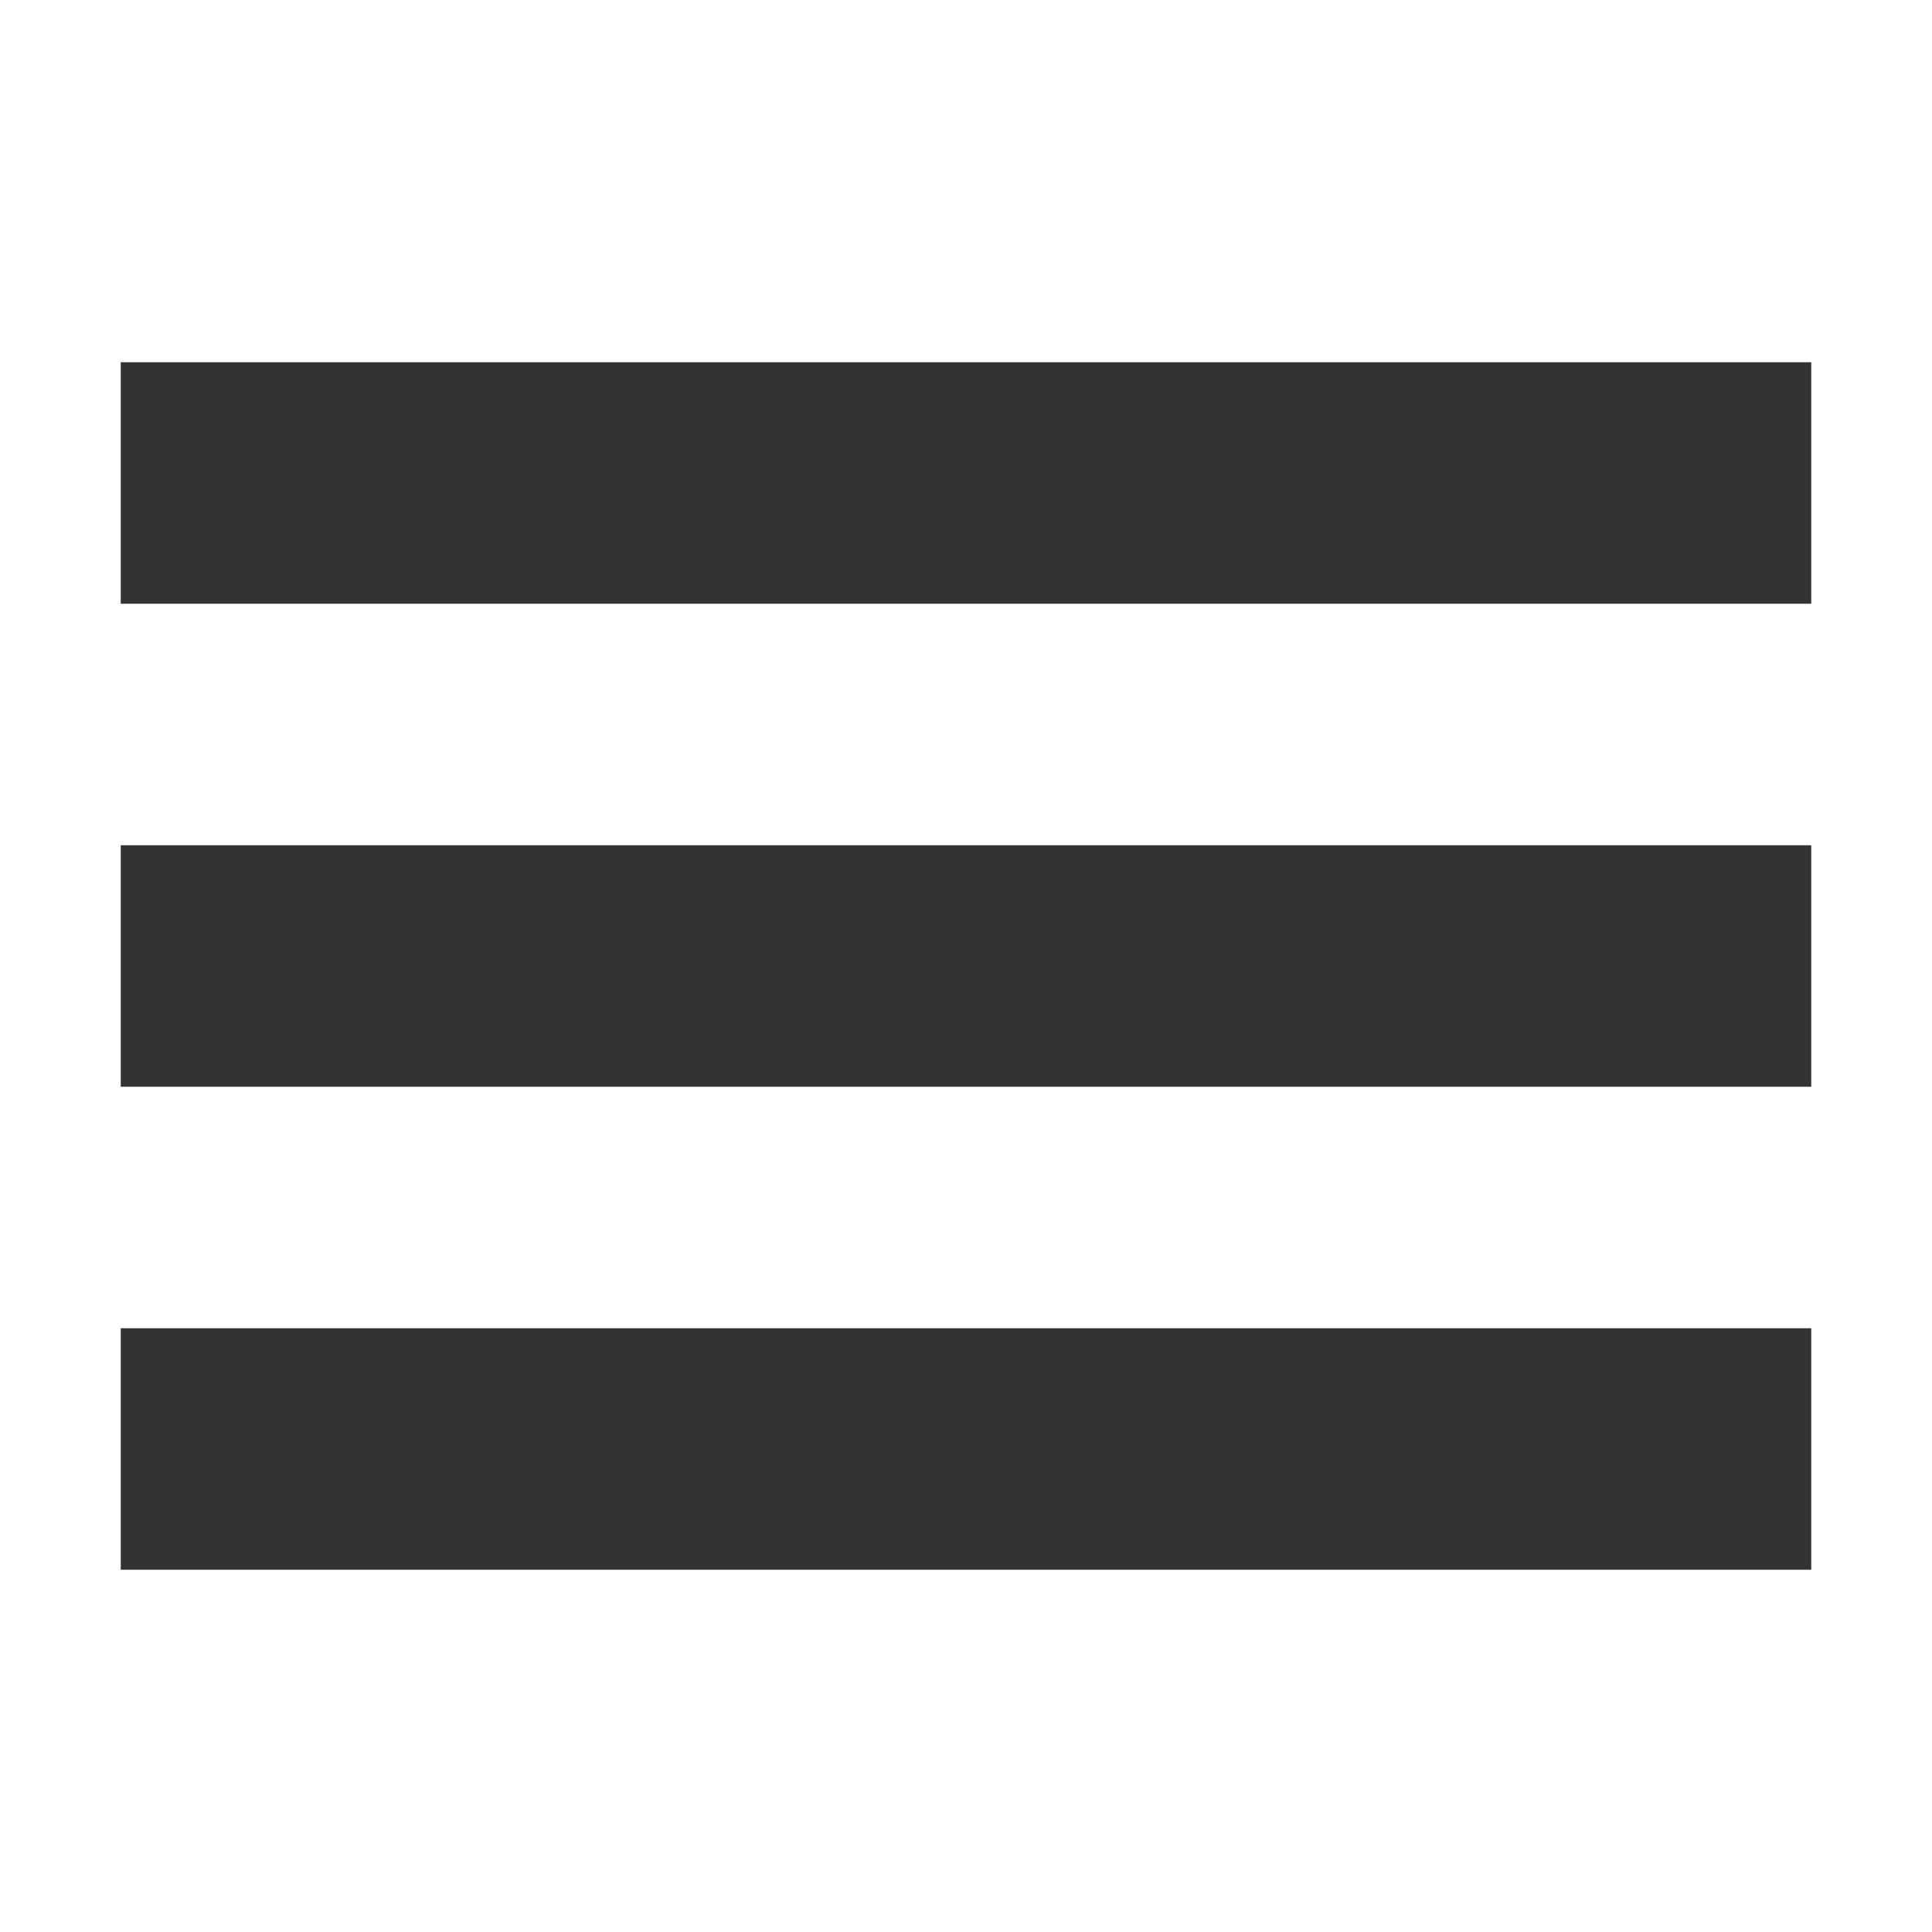
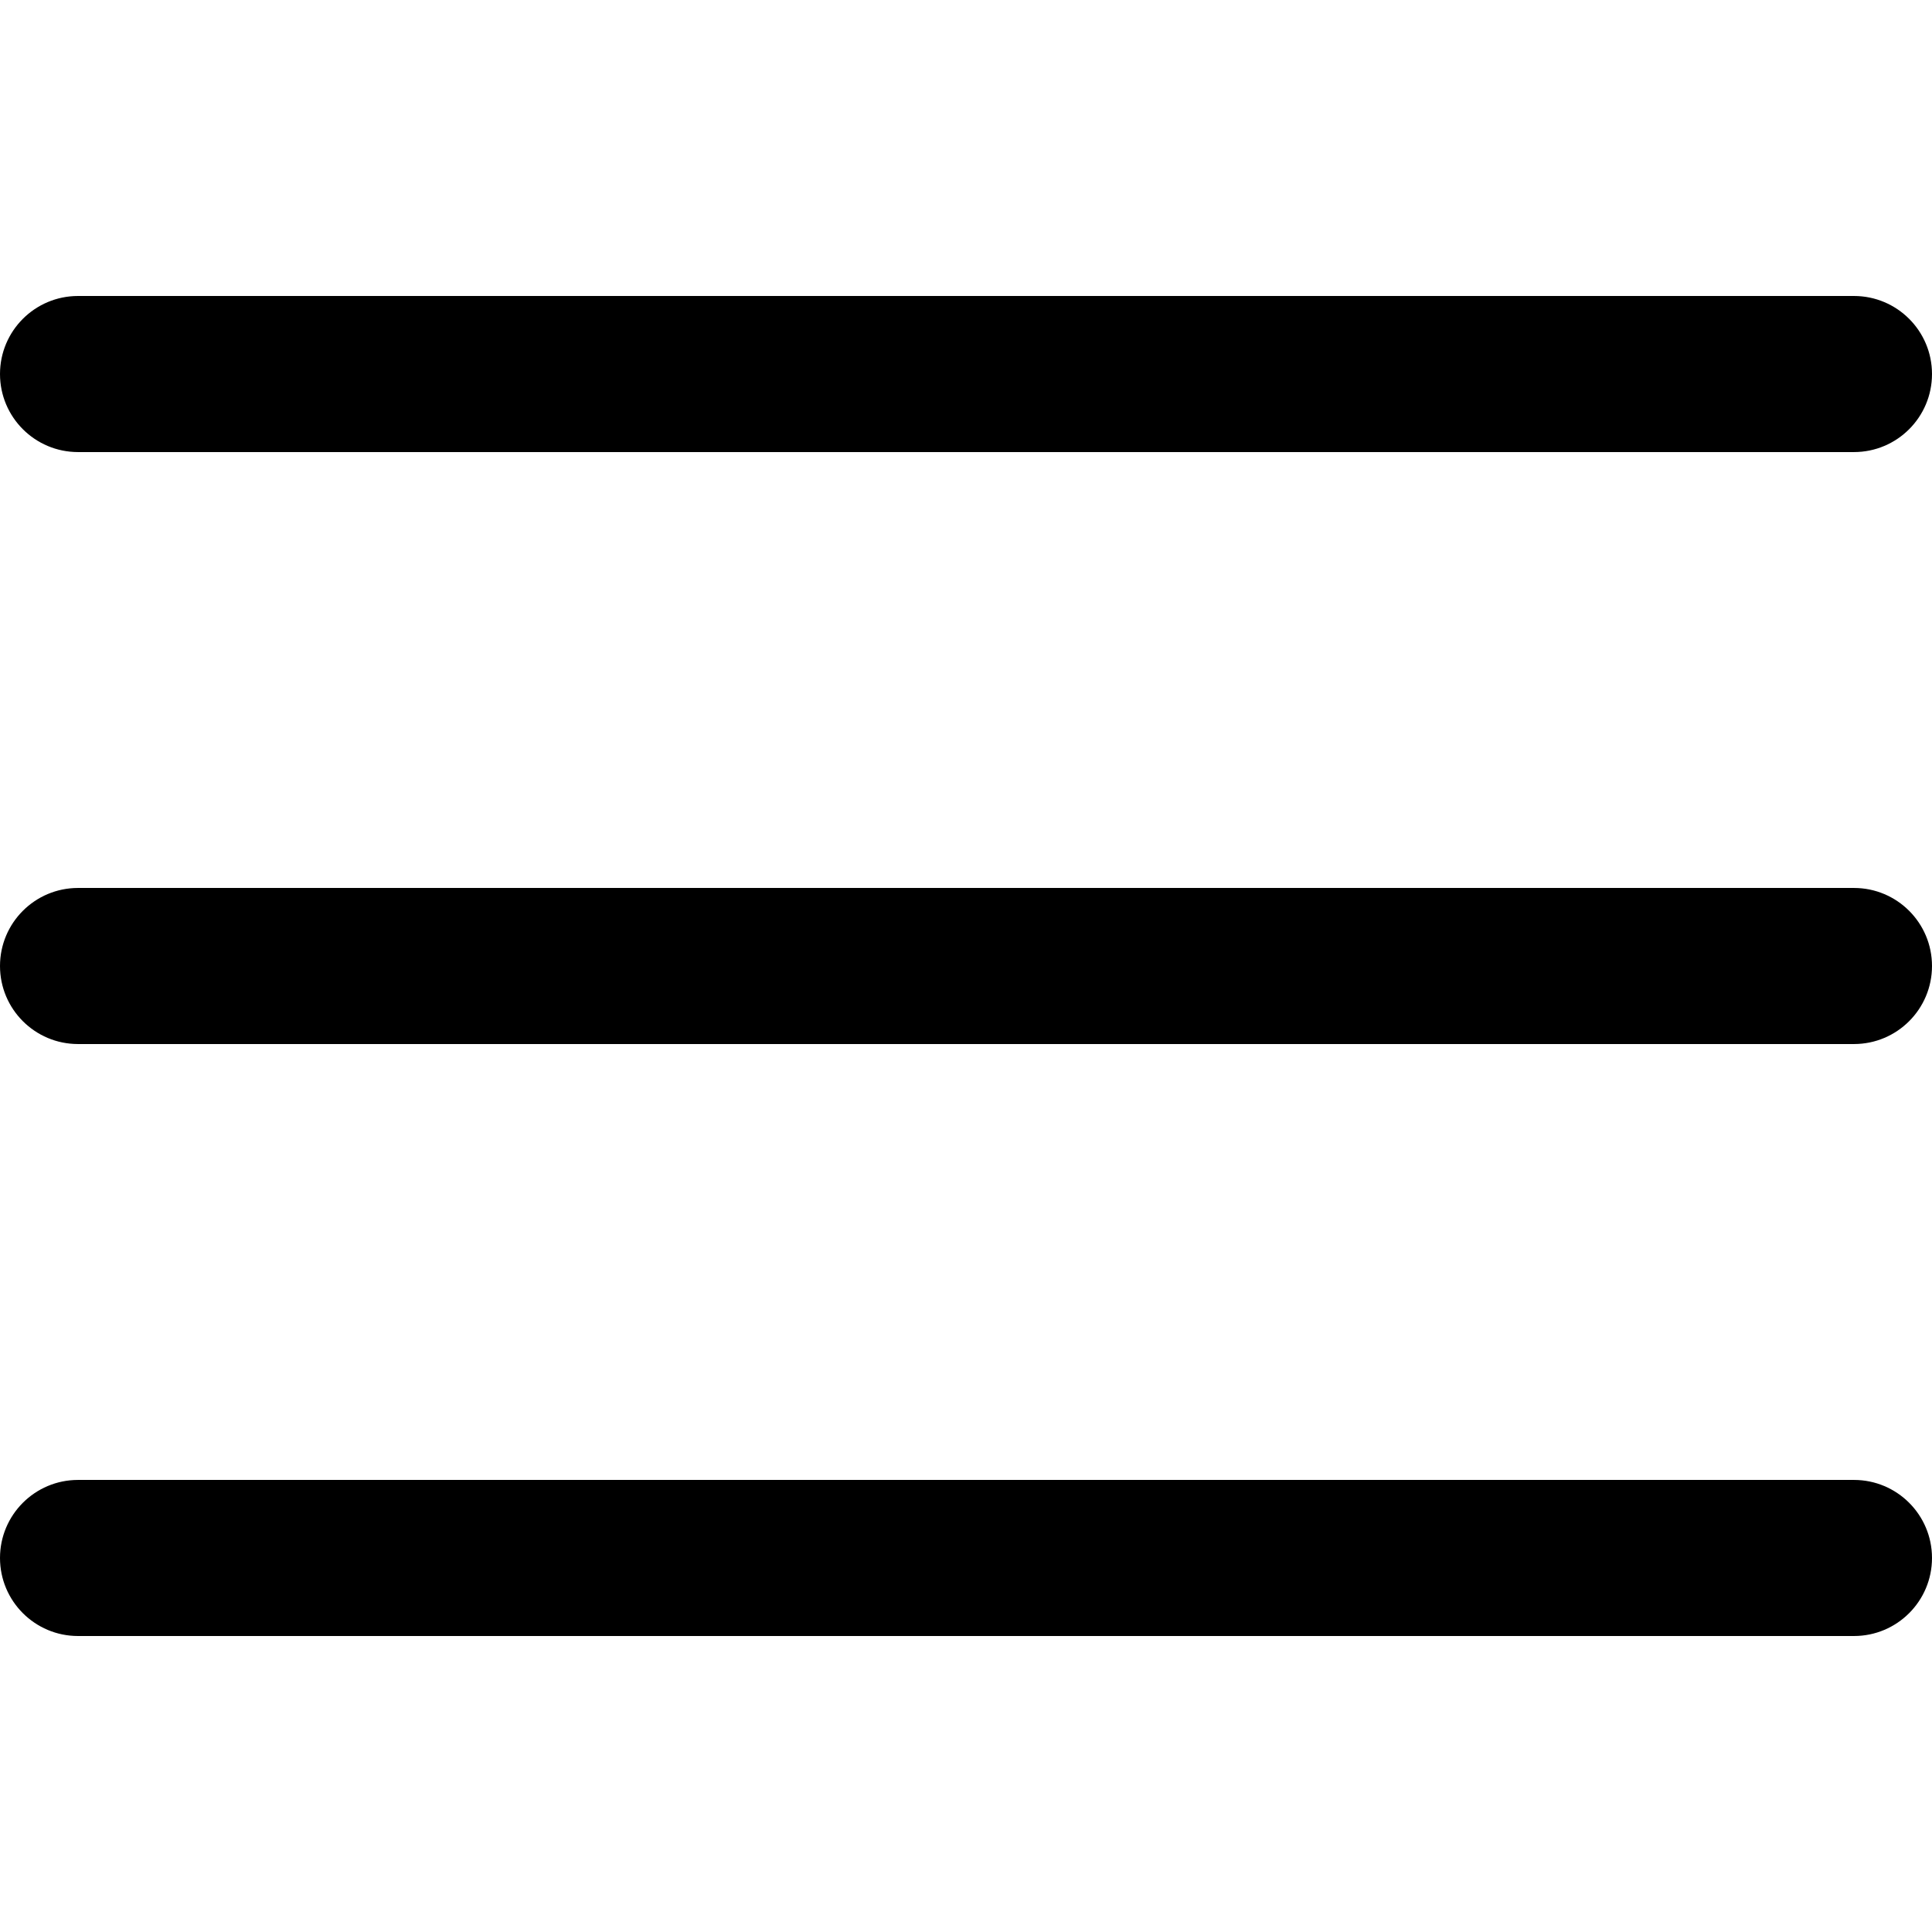
- <svg class="css-1fe7a5q" viewBox="0 0 16 16">
-   <rect x="1" y="3" fill="#333333" width="14" height="2" />
-   <rect x="1" y="7" fill="#333333" width="14" height="2" />
-   <rect x="1" y="11" fill="#333333" width="14" height="2" />
+ <svg xmlns="http://www.w3.org/2000/svg" version="1.1" id="Layer_1" x="0px" y="0px" viewBox="0 0 512 512" style="enable-background:new 0 0 512 512;" xml:space="preserve">
+   <g>
+     <g>
+       <path d="M491.318,235.318H20.682C9.26,235.318,0,244.577,0,256s9.26,20.682,20.682,20.682h470.636    c11.423,0,20.682-9.259,20.682-20.682C512,244.578,502.741,235.318,491.318,235.318z" />
+     </g>
+   </g>
+   <g>
+     <g>
+       <path d="M491.318,78.439H20.682C9.26,78.439,0,87.699,0,99.121c0,11.422,9.26,20.682,20.682,20.682h470.636    c11.423,0,20.682-9.26,20.682-20.682C512,87.699,502.741,78.439,491.318,78.439z" />
+     </g>
+   </g>
+   <g>
+     <g>
+       <path d="M491.318,392.197H20.682C9.26,392.197,0,401.456,0,412.879s9.26,20.682,20.682,20.682h470.636    c11.423,0,20.682-9.259,20.682-20.682S502.741,392.197,491.318,392.197z" />
+     </g>
+   </g>
+   <g>
+ </g>
+   <g>
+ </g>
+   <g>
+ </g>
+   <g>
+ </g>
+   <g>
+ </g>
+   <g>
+ </g>
+   <g>
+ </g>
+   <g>
+ </g>
+   <g>
+ </g>
+   <g>
+ </g>
+   <g>
+ </g>
+   <g>
+ </g>
+   <g>
+ </g>
+   <g>
+ </g>
+   <g>
+ </g>
</svg>
